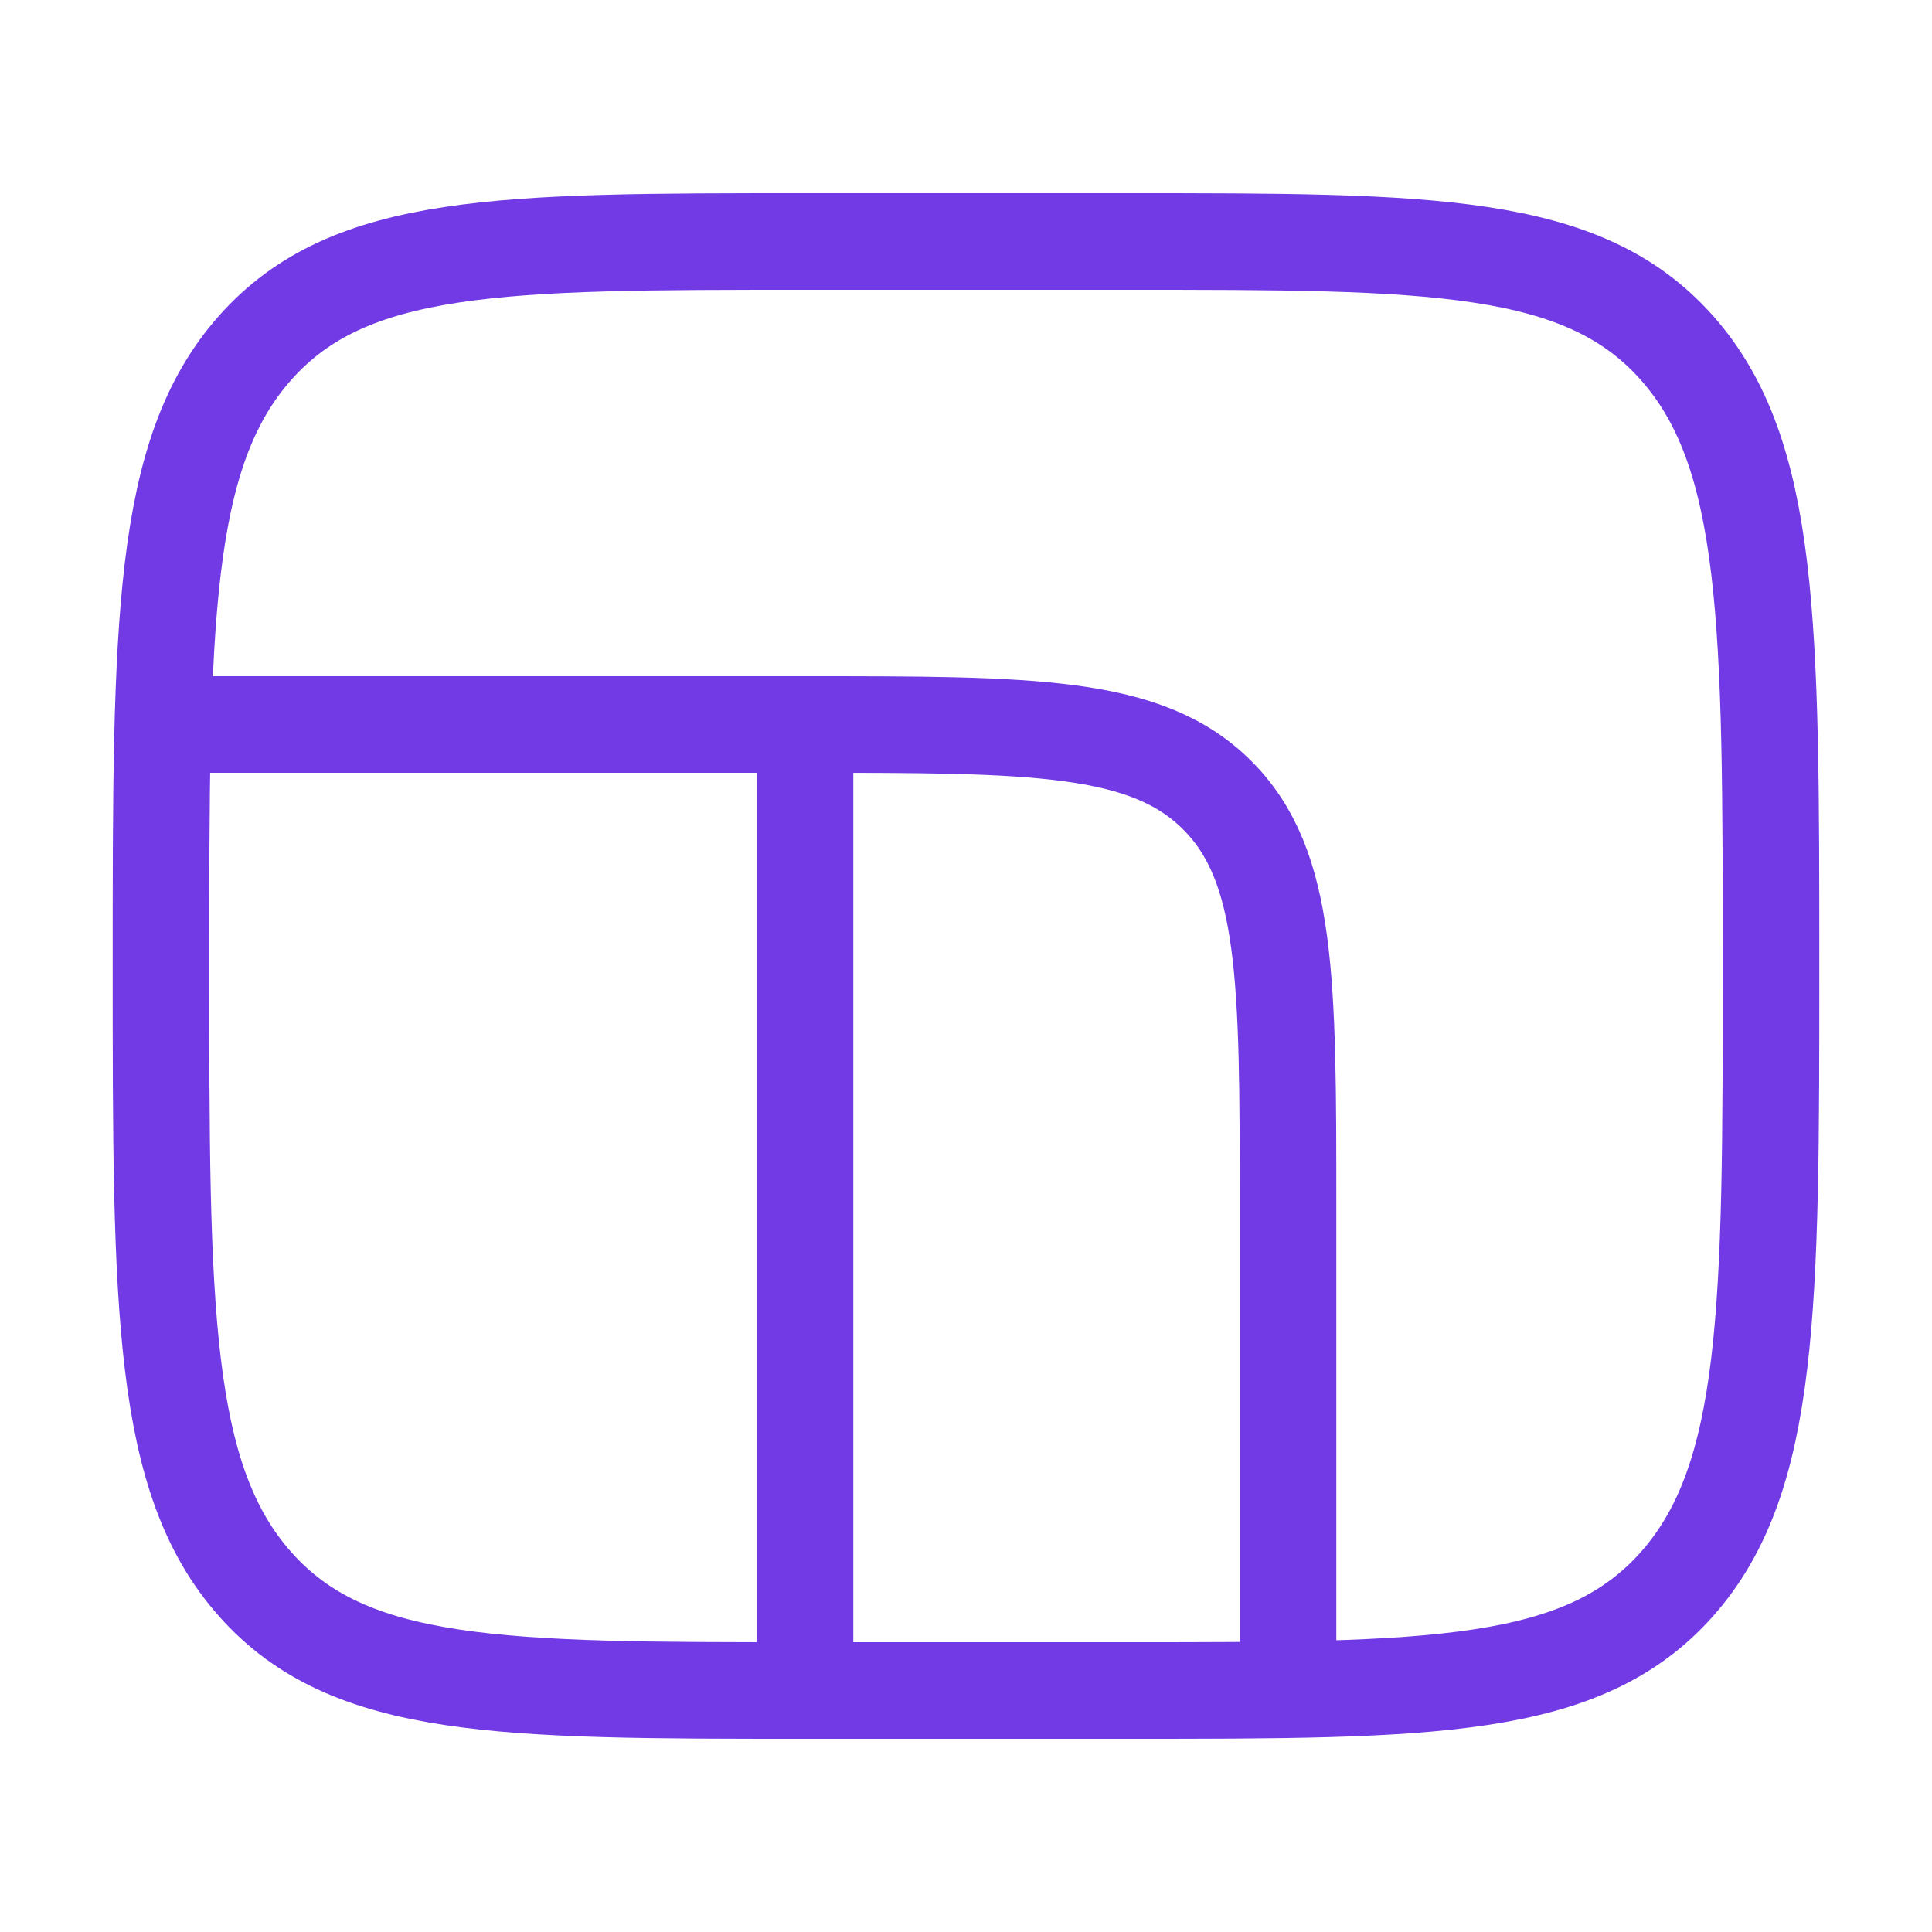
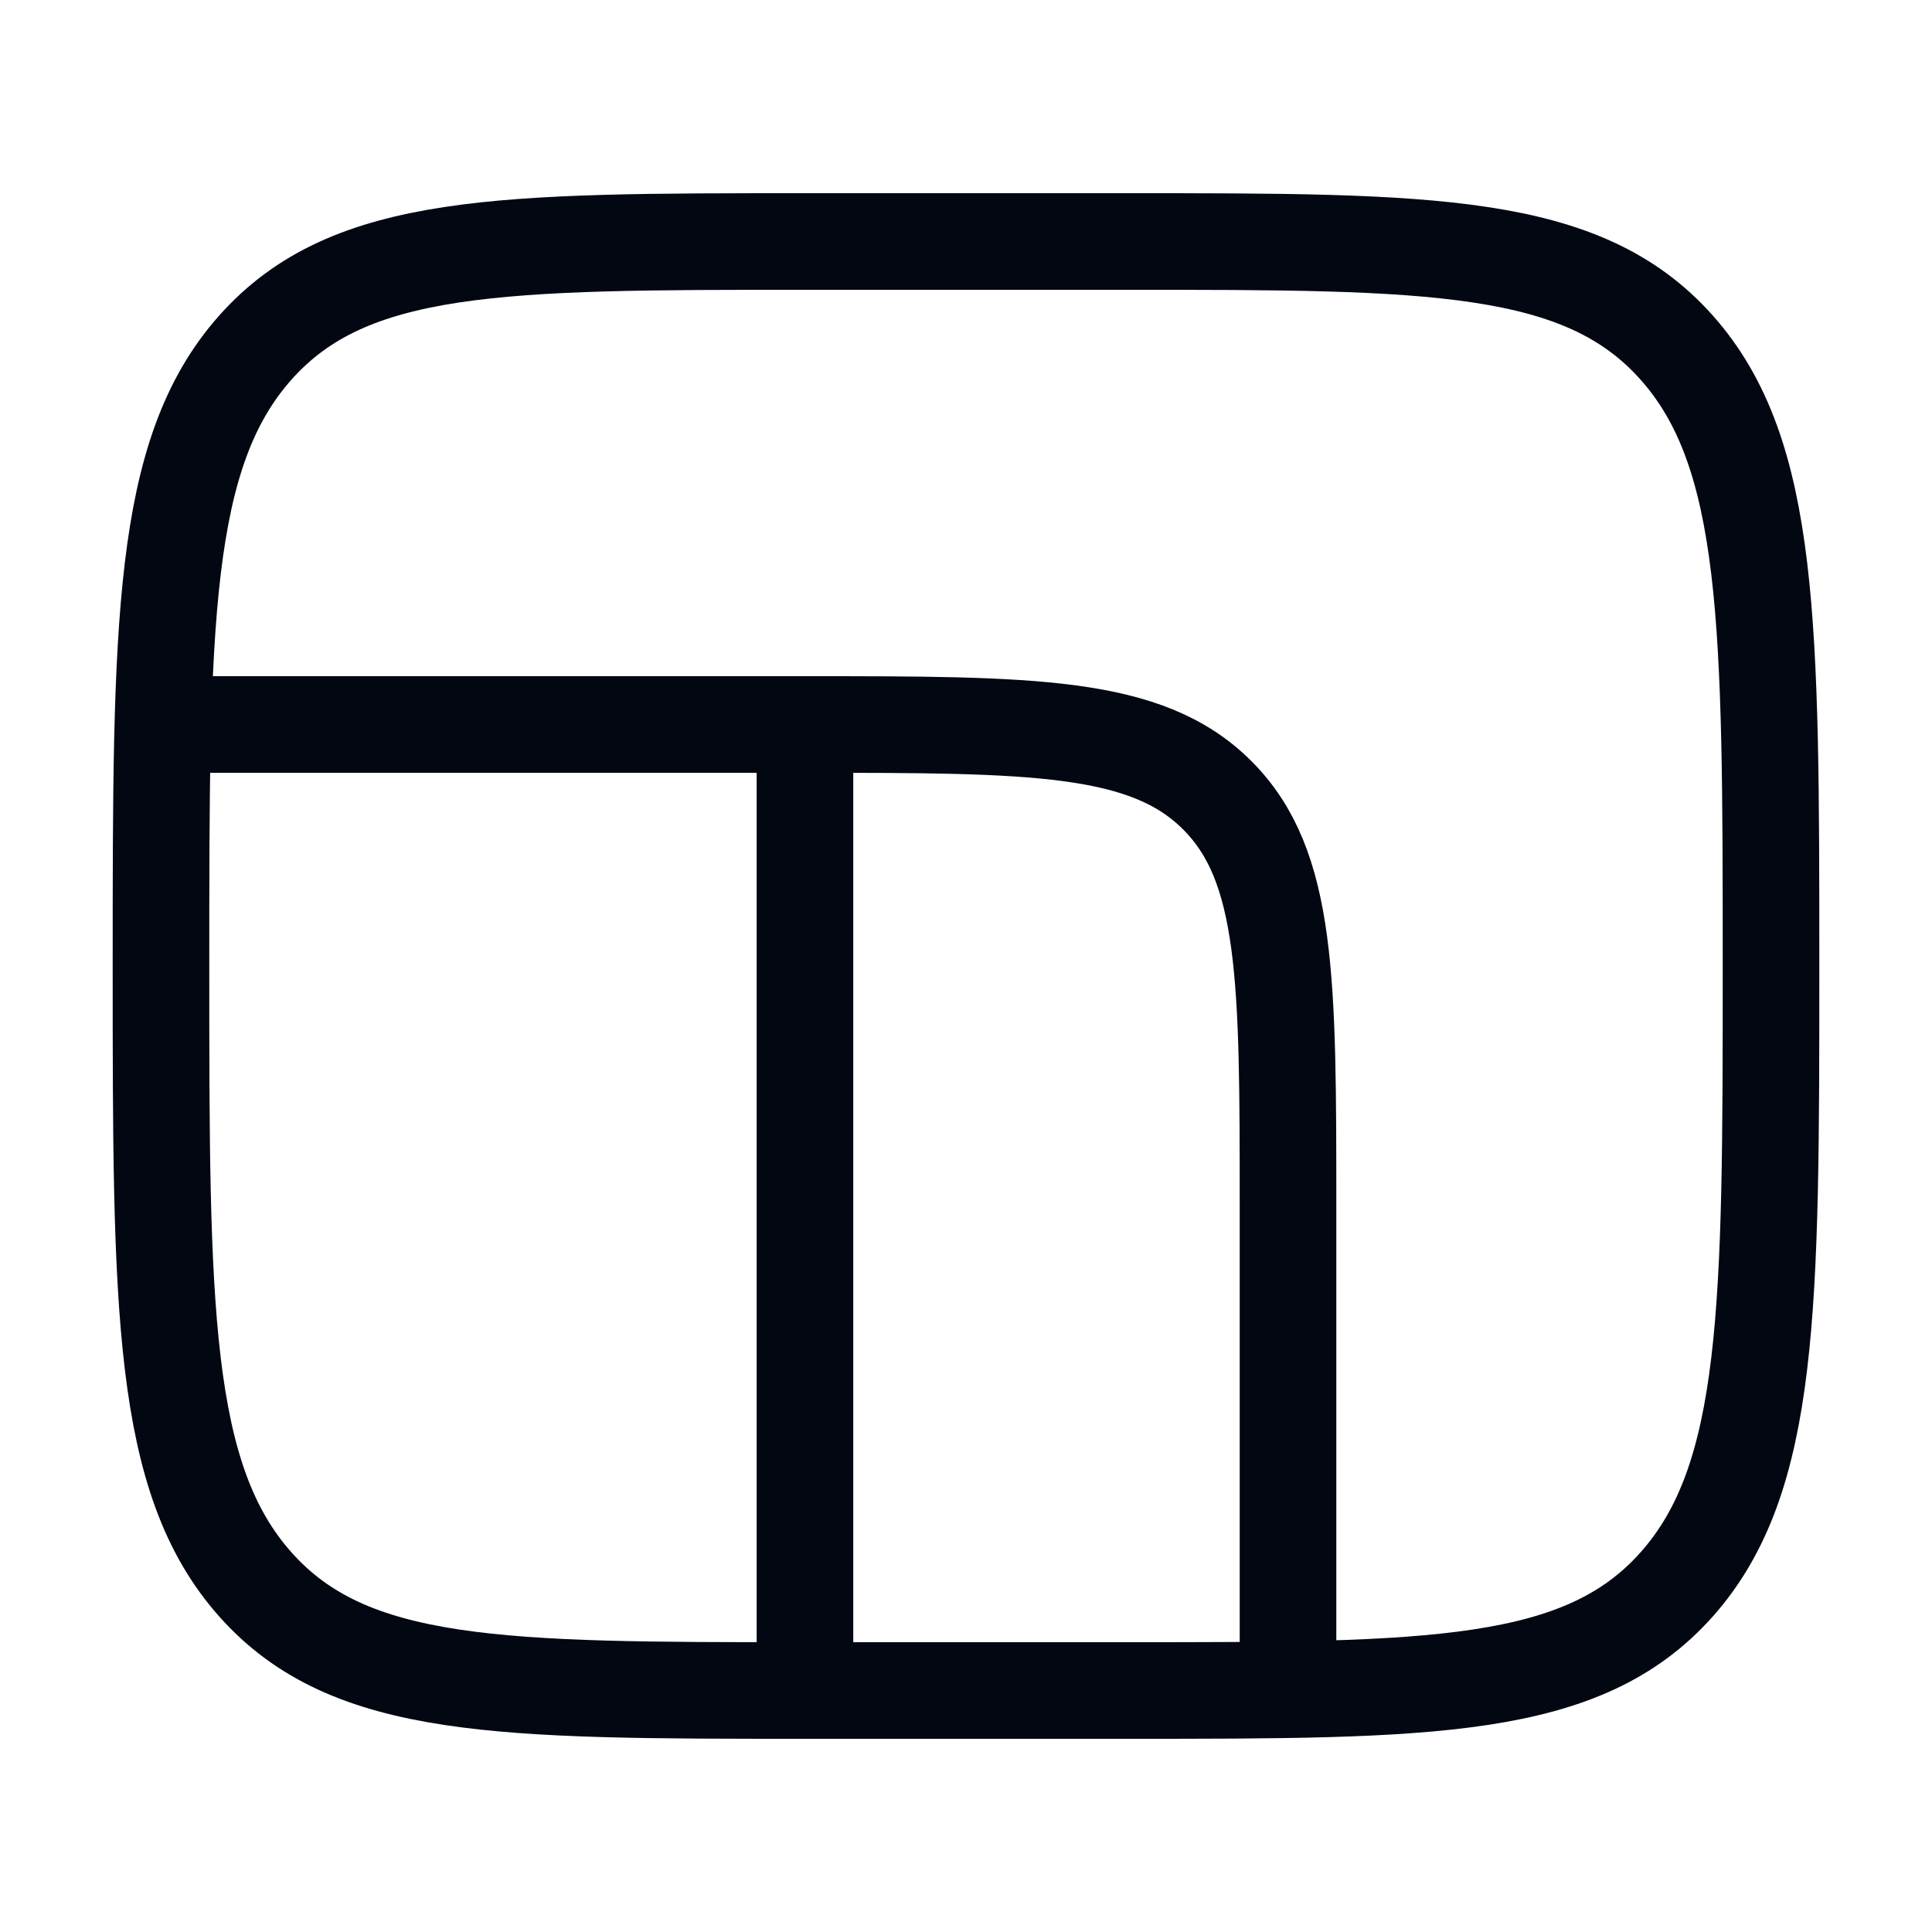
<svg xmlns="http://www.w3.org/2000/svg" width="40" height="40" viewBox="0 0 40 40" fill="none">
-   <path d="M3.333 20C3.333 12.929 3.333 9.393 5.286 7.197C7.239 5 10.381 5 16.667 5H23.333C29.619 5 32.761 5 34.714 7.197C36.667 9.393 36.667 12.929 36.667 20C36.667 27.071 36.667 30.607 34.714 32.803C32.761 35 29.619 35 23.333 35H16.667C10.381 35 7.239 35 5.286 32.803C3.333 30.607 3.333 27.071 3.333 20Z" stroke="#723AE4" stroke-width="2" />
-   <path d="M3.333 15H16.667C21.381 15 23.738 15 25.202 16.465C26.667 17.929 26.667 20.286 26.667 25V35" stroke="#723AE4" stroke-width="2" />
-   <path d="M16.667 35V15" stroke="#723AE4" stroke-width="2" />
+   <path d="M3.333 20C3.333 12.929 3.333 9.393 5.286 7.197C7.239 5 10.381 5 16.667 5H23.334C29.619 5 32.762 5 34.714 7.197C36.667 9.393 36.667 12.929 36.667 20C36.667 27.071 36.667 30.607 34.714 32.803C32.762 35 29.619 35 23.334 35H16.667C10.381 35 7.239 35 5.286 32.803C3.333 30.607 3.333 27.071 3.333 20Z" stroke="#030712" stroke-width="2" />
+   <path d="M3.333 15H16.667C21.381 15 23.738 15 25.202 16.465C26.667 17.929 26.667 20.286 26.667 25V35" stroke="#030712" stroke-width="2" />
+   <path d="M16.666 35V15" stroke="#030712" stroke-width="2" />
</svg>
